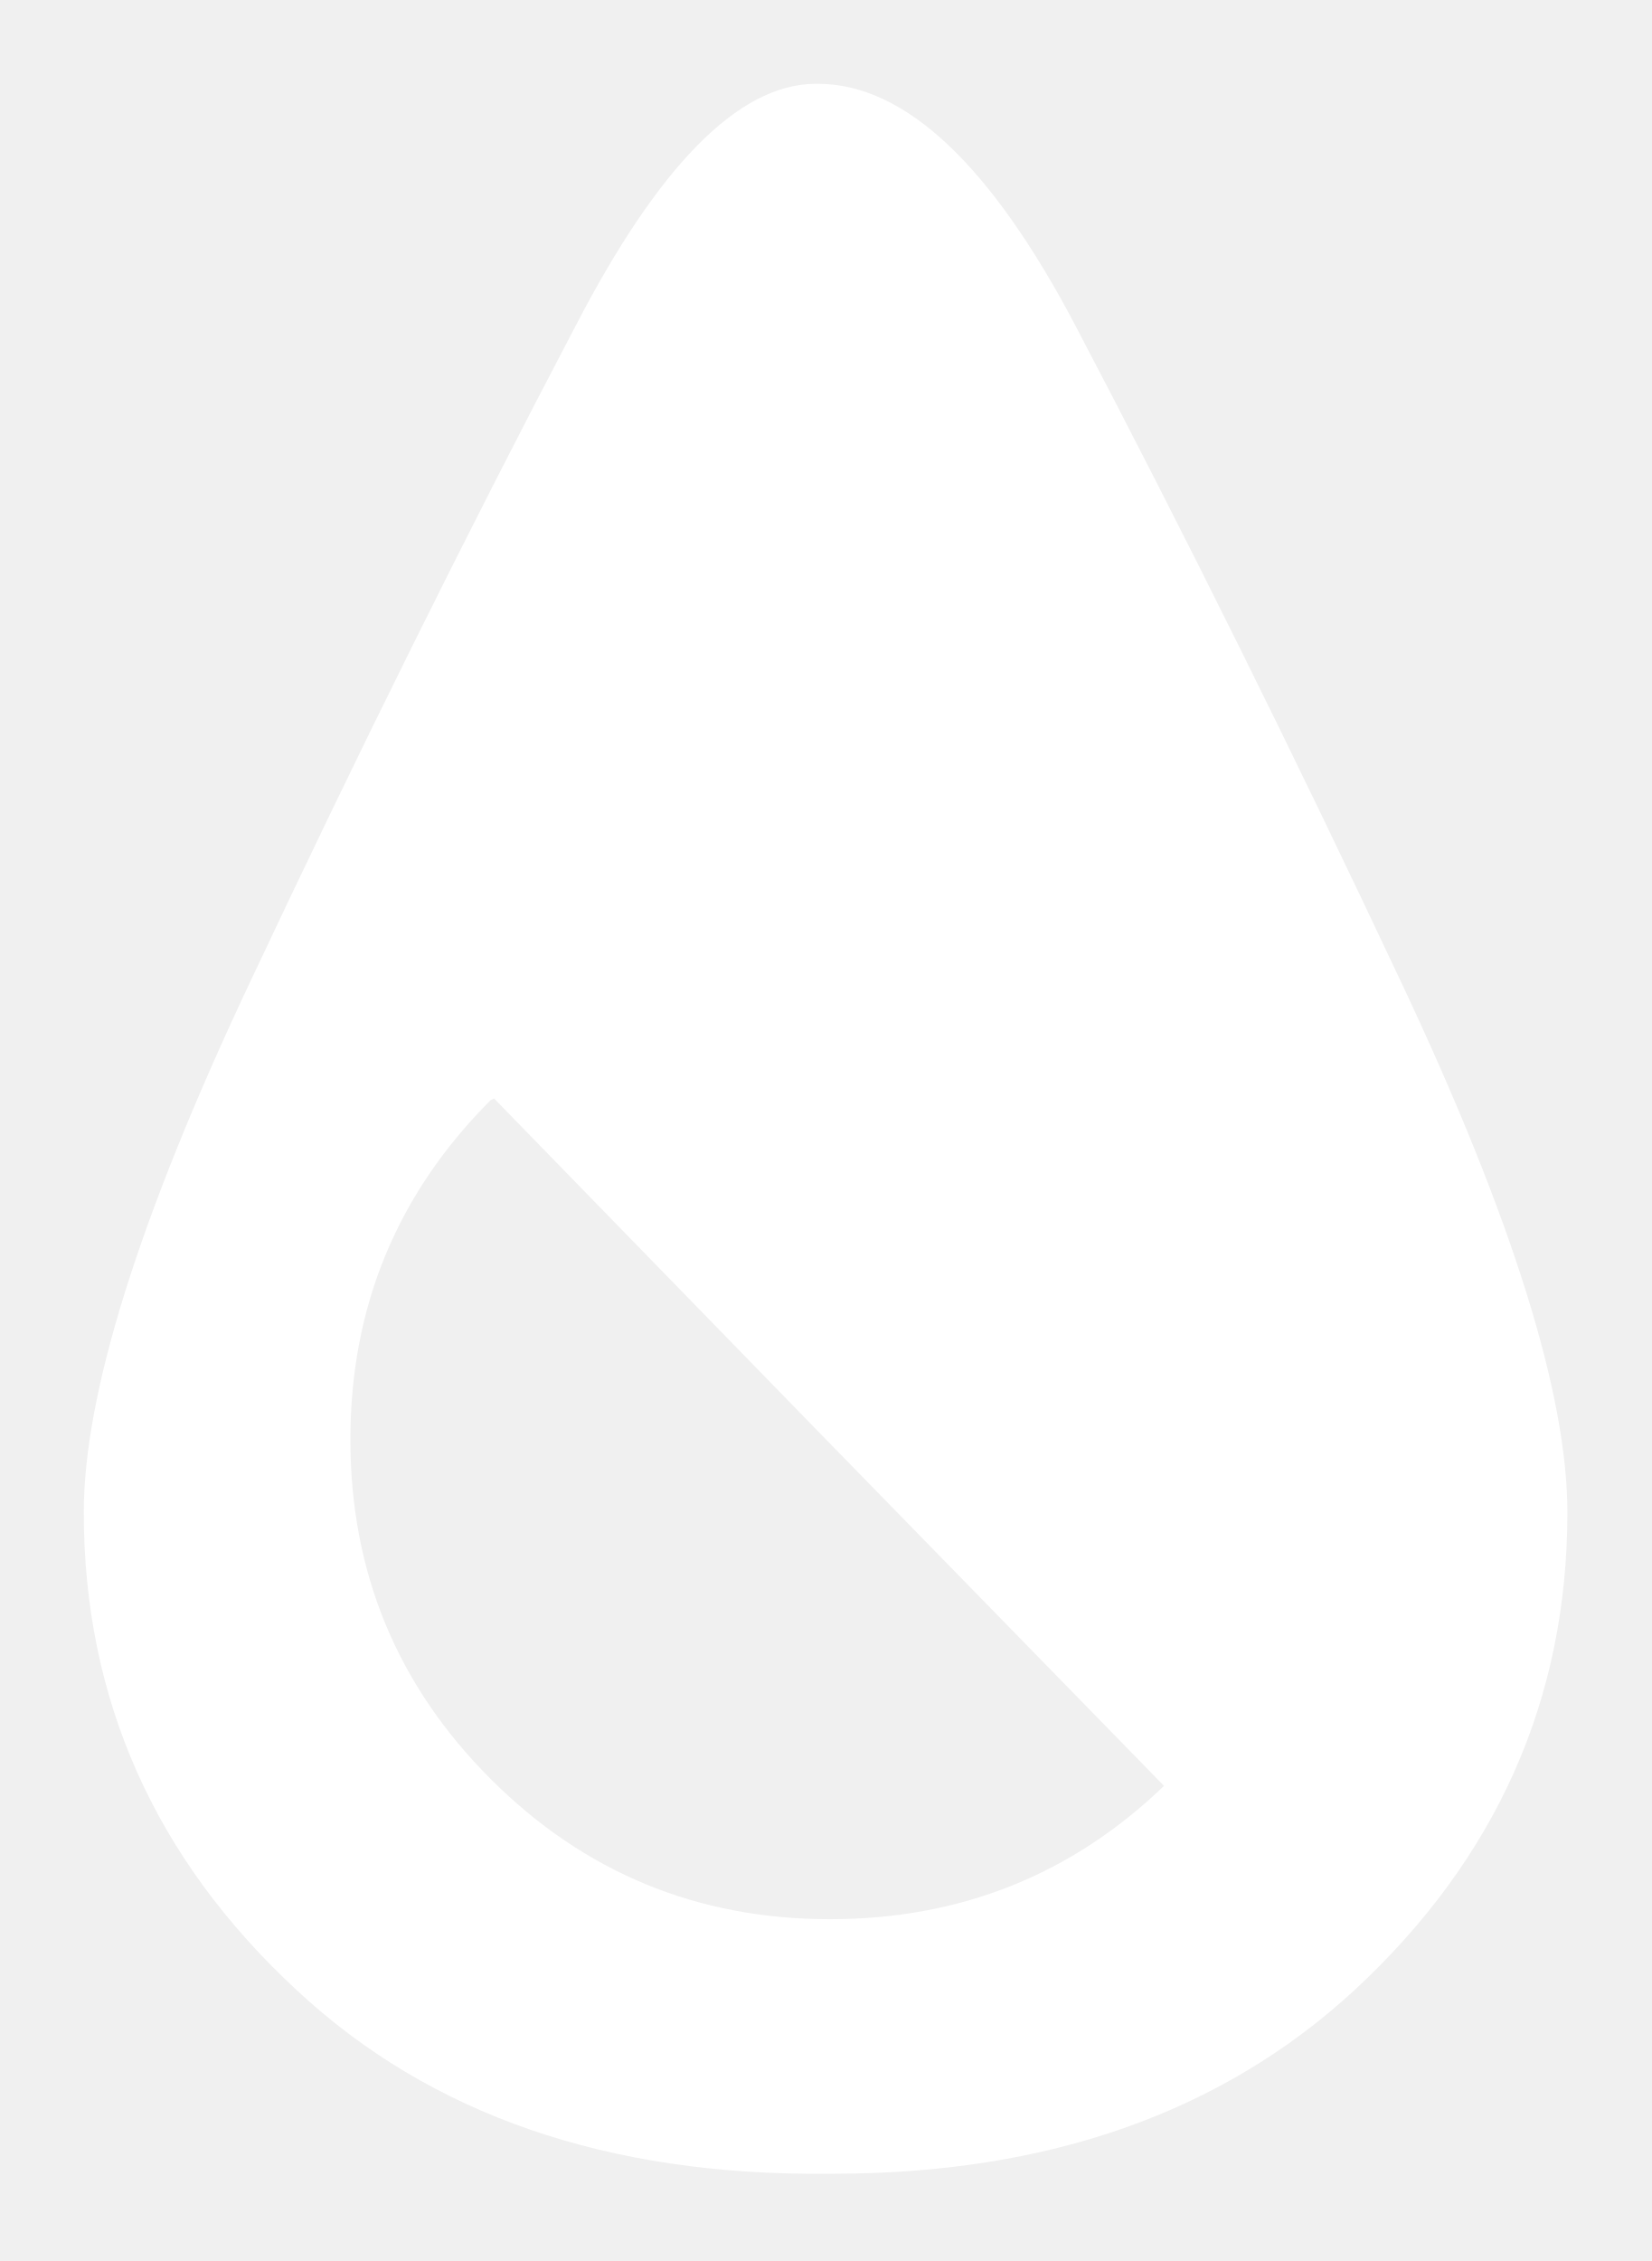
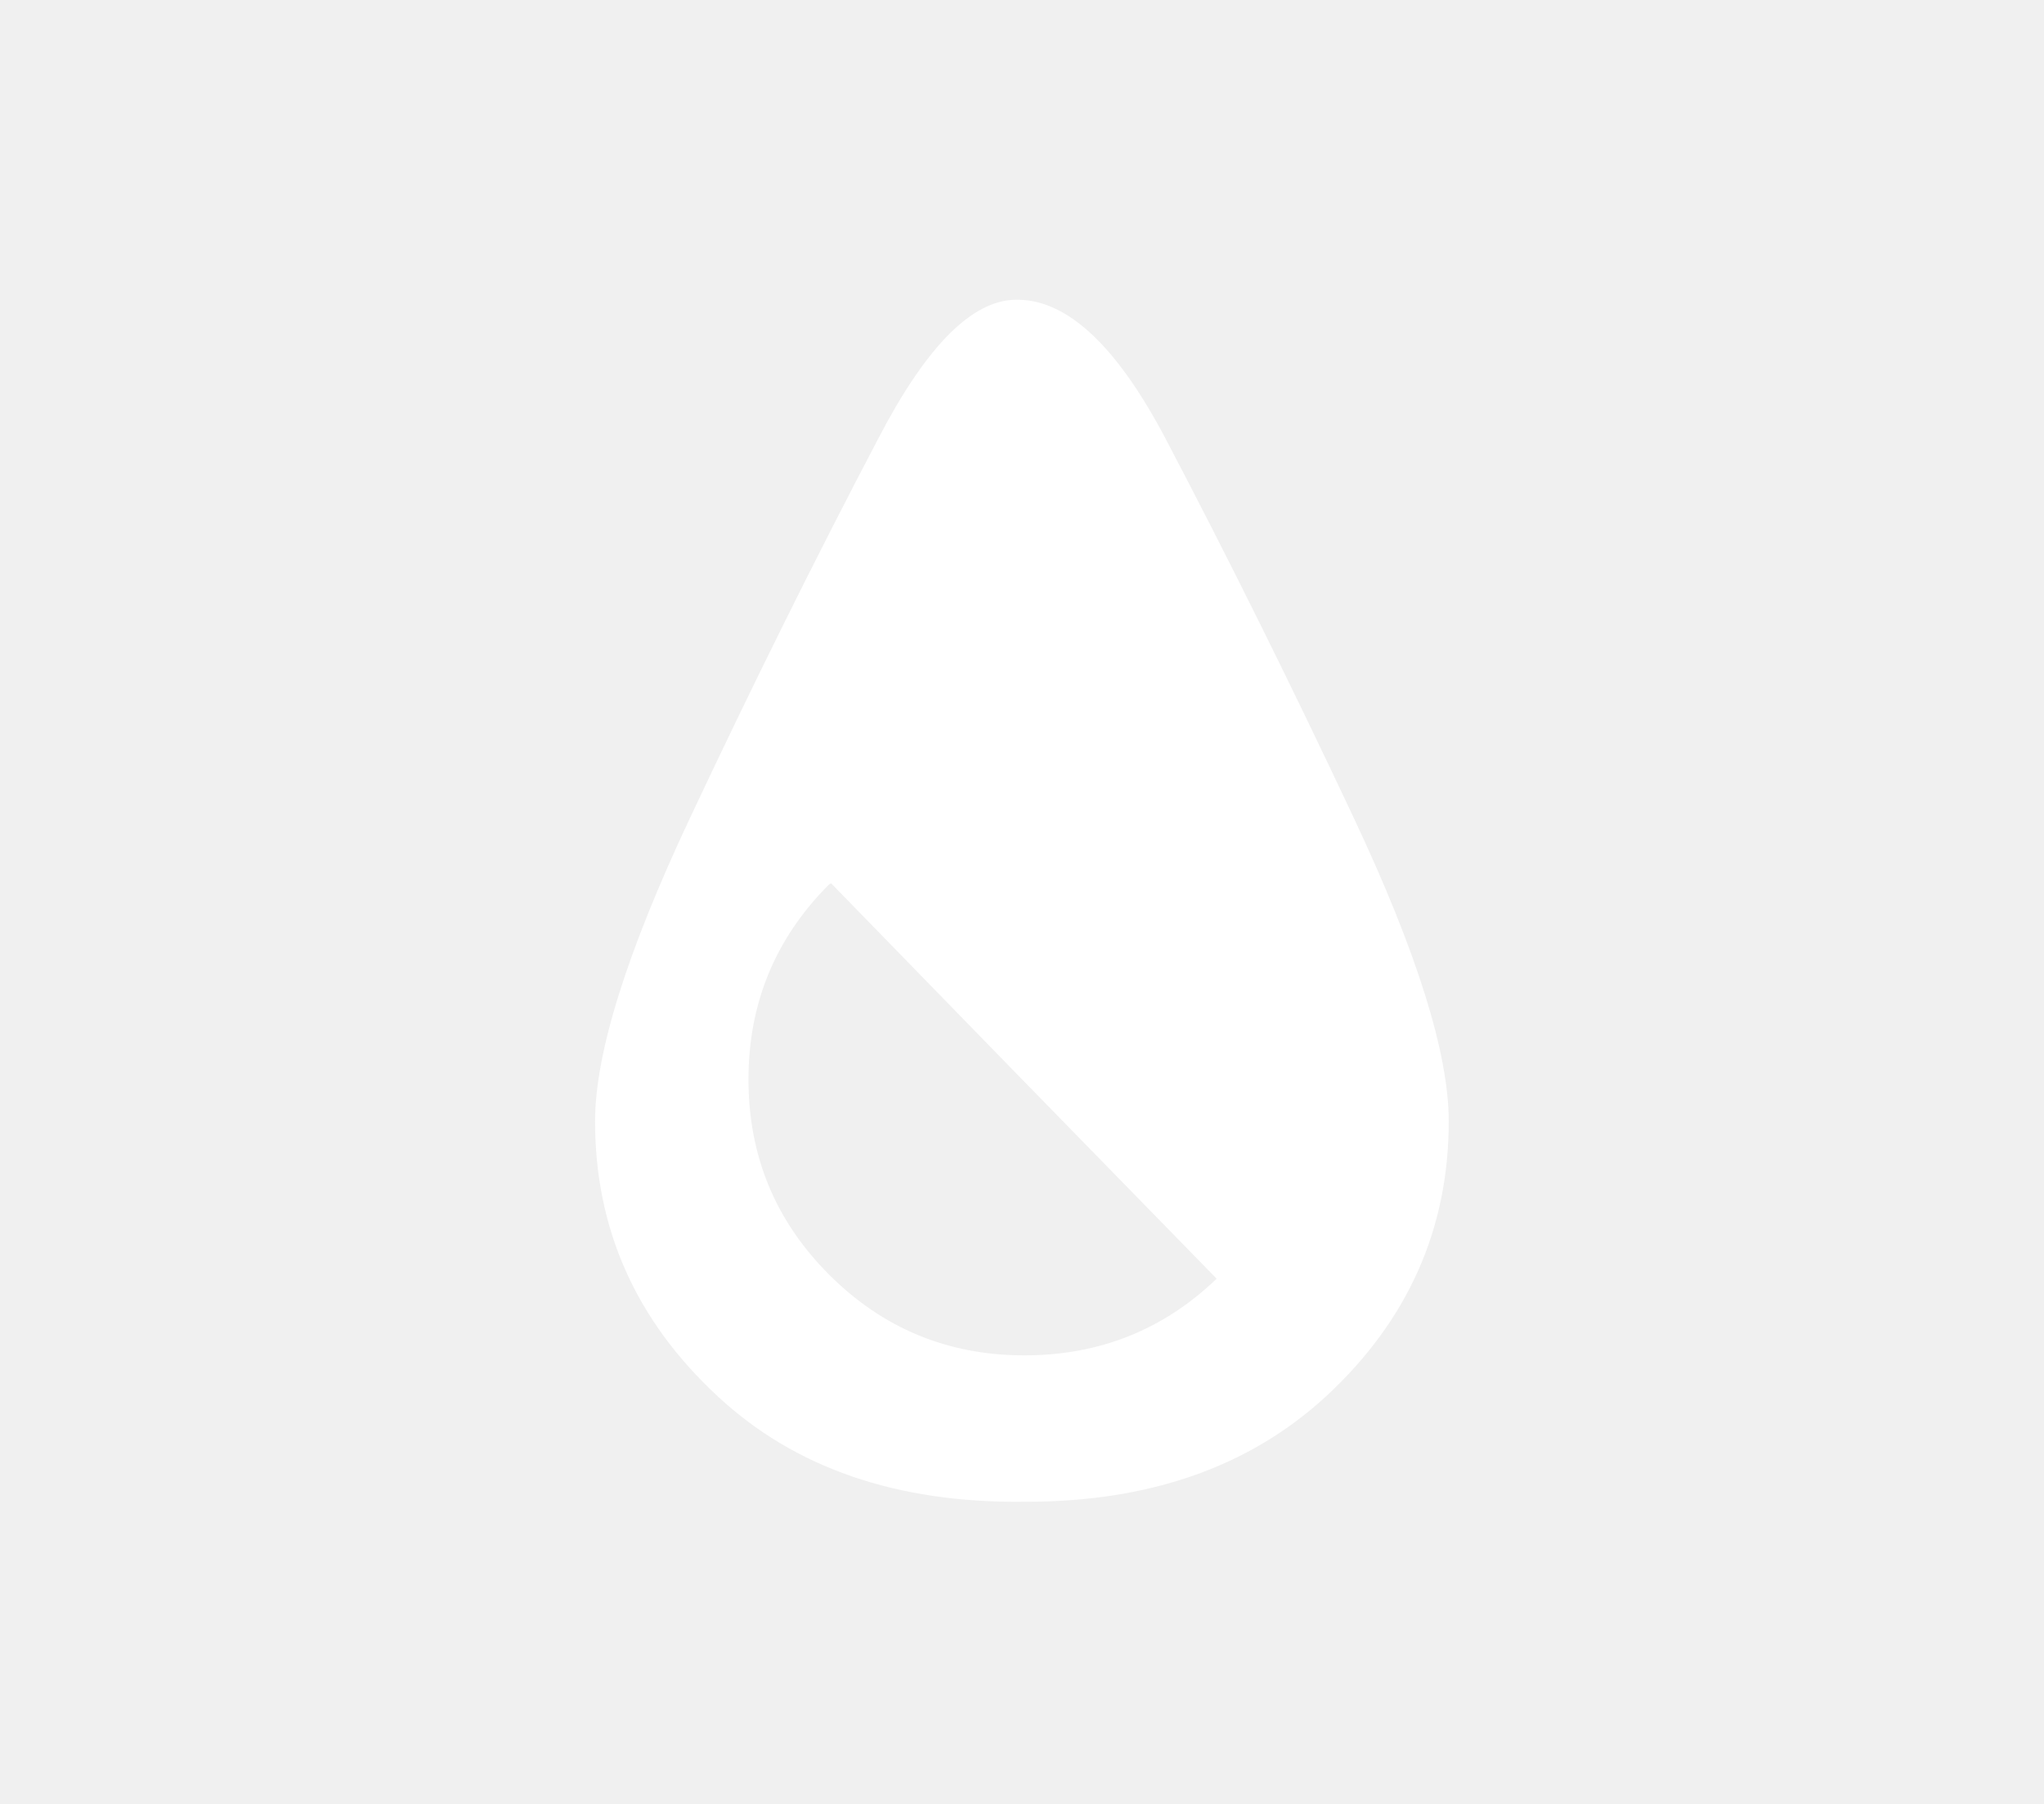
- <svg xmlns="http://www.w3.org/2000/svg" viewBox="40.33 25.18 47.69 65.29">
+ <svg xmlns="http://www.w3.org/2000/svg" viewBox="12.88 12.55 102.60 90.54">
  <path d="M63.85 27.6 L64 27.6 Q67.75 27.65 71.4 34.6 Q76.1 43.55 80.85 53.65 Q85.6 63.75 85.6 68.85 Q85.6 76.95 79.45 82.65 Q73.7 87.95 64.4 87.95 L64.25 87.95 Q54.7 88.05 48.9 82.65 Q42.75 76.95 42.75 68.85 Q42.75 63.75 47.5 53.65 Q52.25 43.55 56.95 34.6 Q60.55 27.65 63.85 27.6 Z M54.6 56.9 L54.5 56.95 Q50.45 61 50.45 66.75 Q50.45 72.5 54.5 76.55 Q58.55 80.6 64.3 80.6 Q69.95 80.6 73.95 76.75 L63.8 66.35 L54.6 56.9 Z" fill="#fff" />
</svg>
